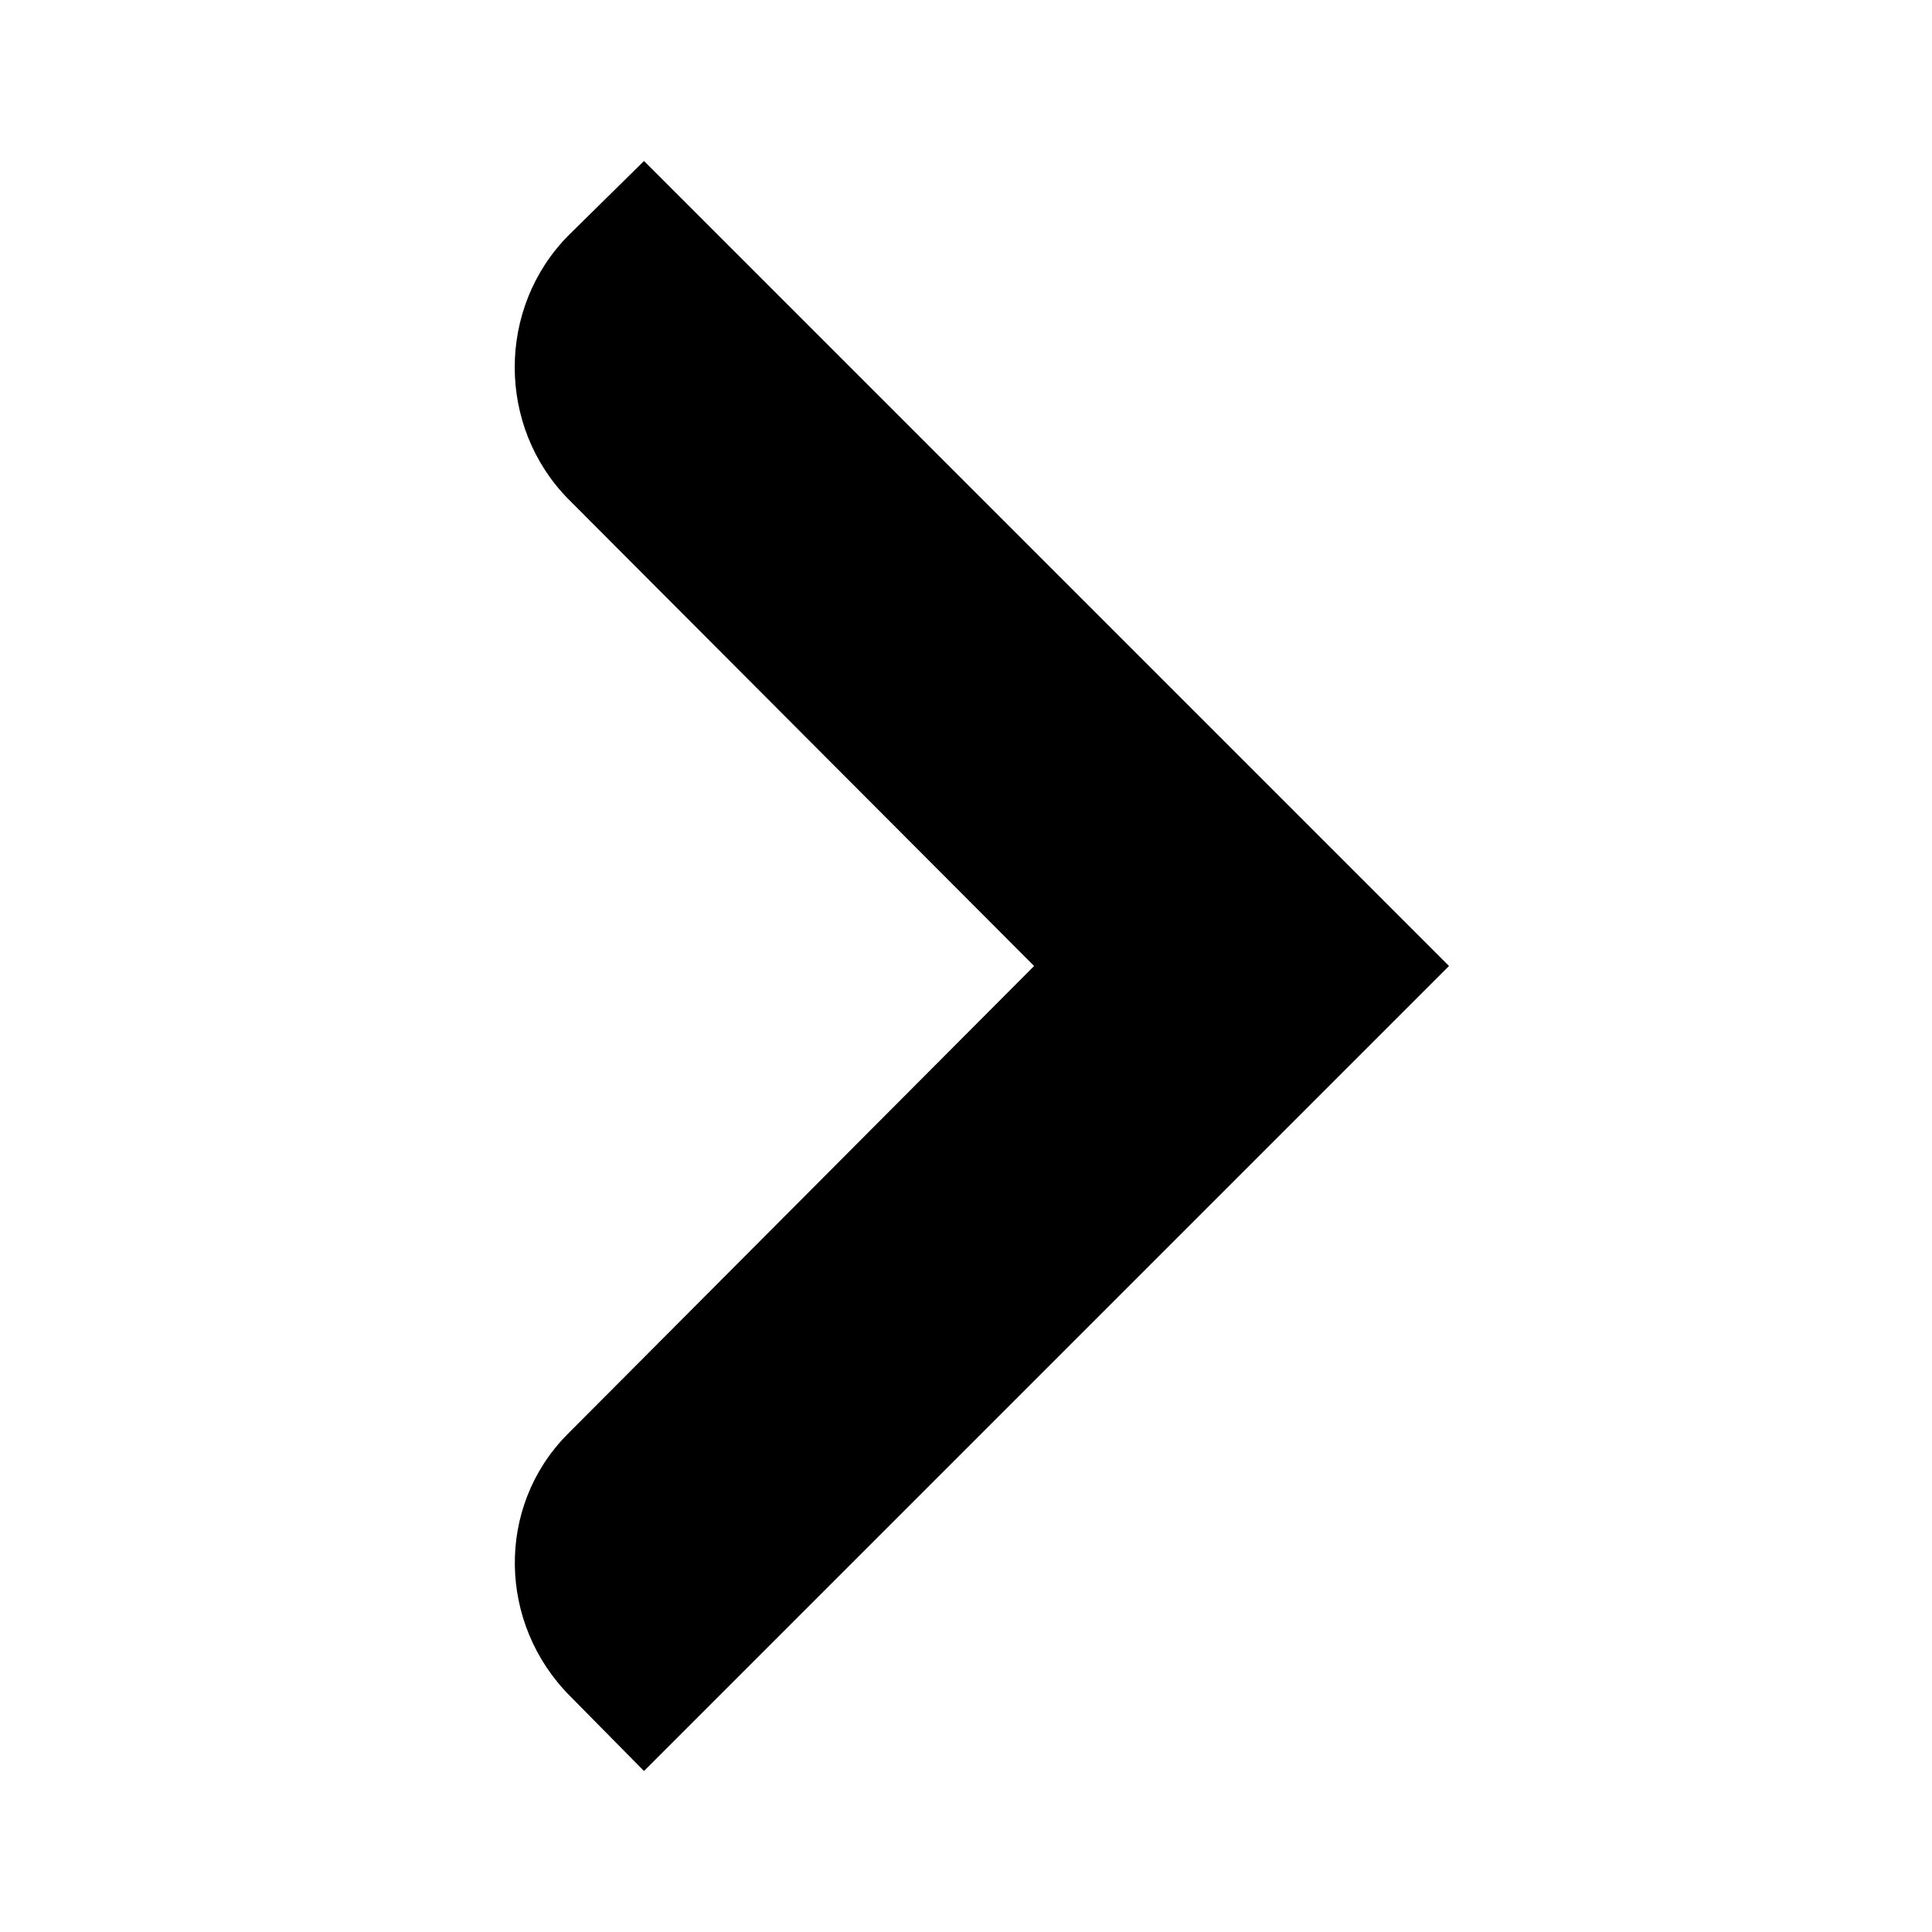
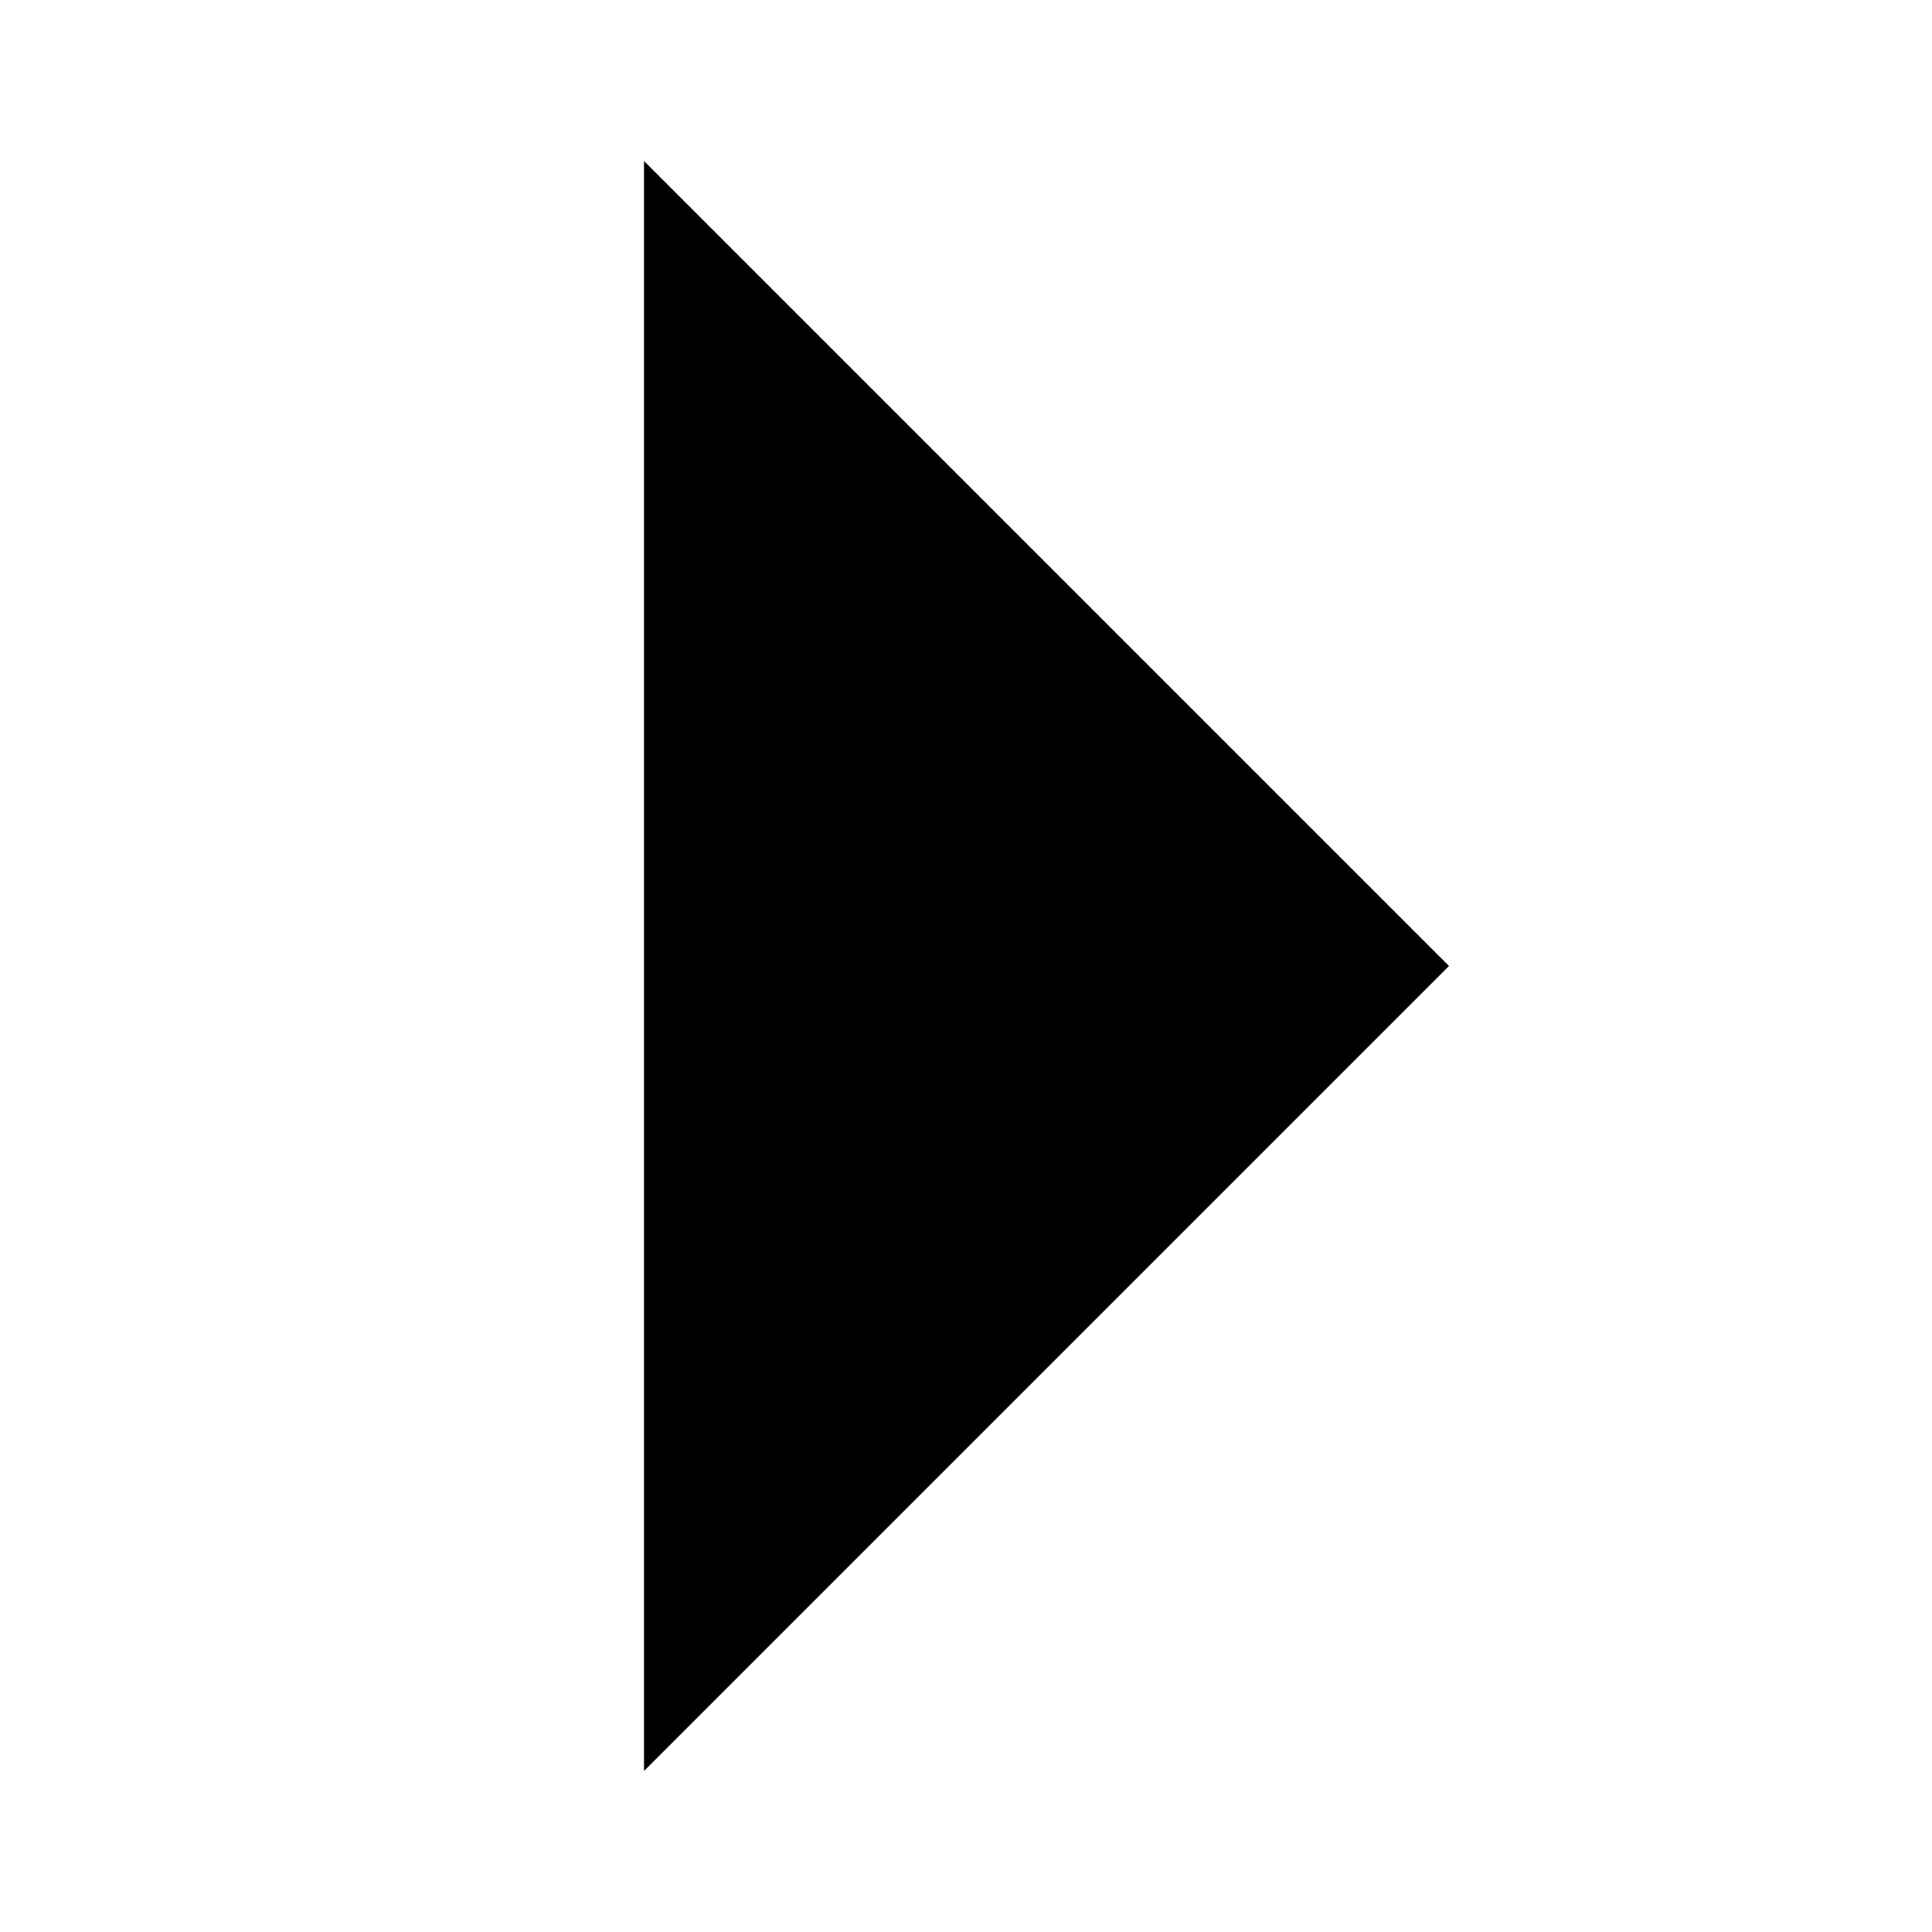
- <svg xmlns="http://www.w3.org/2000/svg" width="12" height="12" viewBox="0 0 12 12">
+ <svg xmlns="http://www.w3.org/2000/svg" version="1.1" id="Layer_1" x="0px" y="0px" viewBox="-493 495 12 12" enable-background="new -493 495 12 12" xml:space="preserve">
  <g id="ltr">
-     <path id="arrow" d="M4 1l-.47.463c-.444.45-.444 1.186 0 1.637L6.423 6l-2.9 2.91c-.444.45-.43 1.177.02 1.627L4 11l5-5h-.01H9L4 1" />
+     <path id="arrow" d="M-489,496v10l5-5h0h0L-489,496" />
  </g>
</svg>
